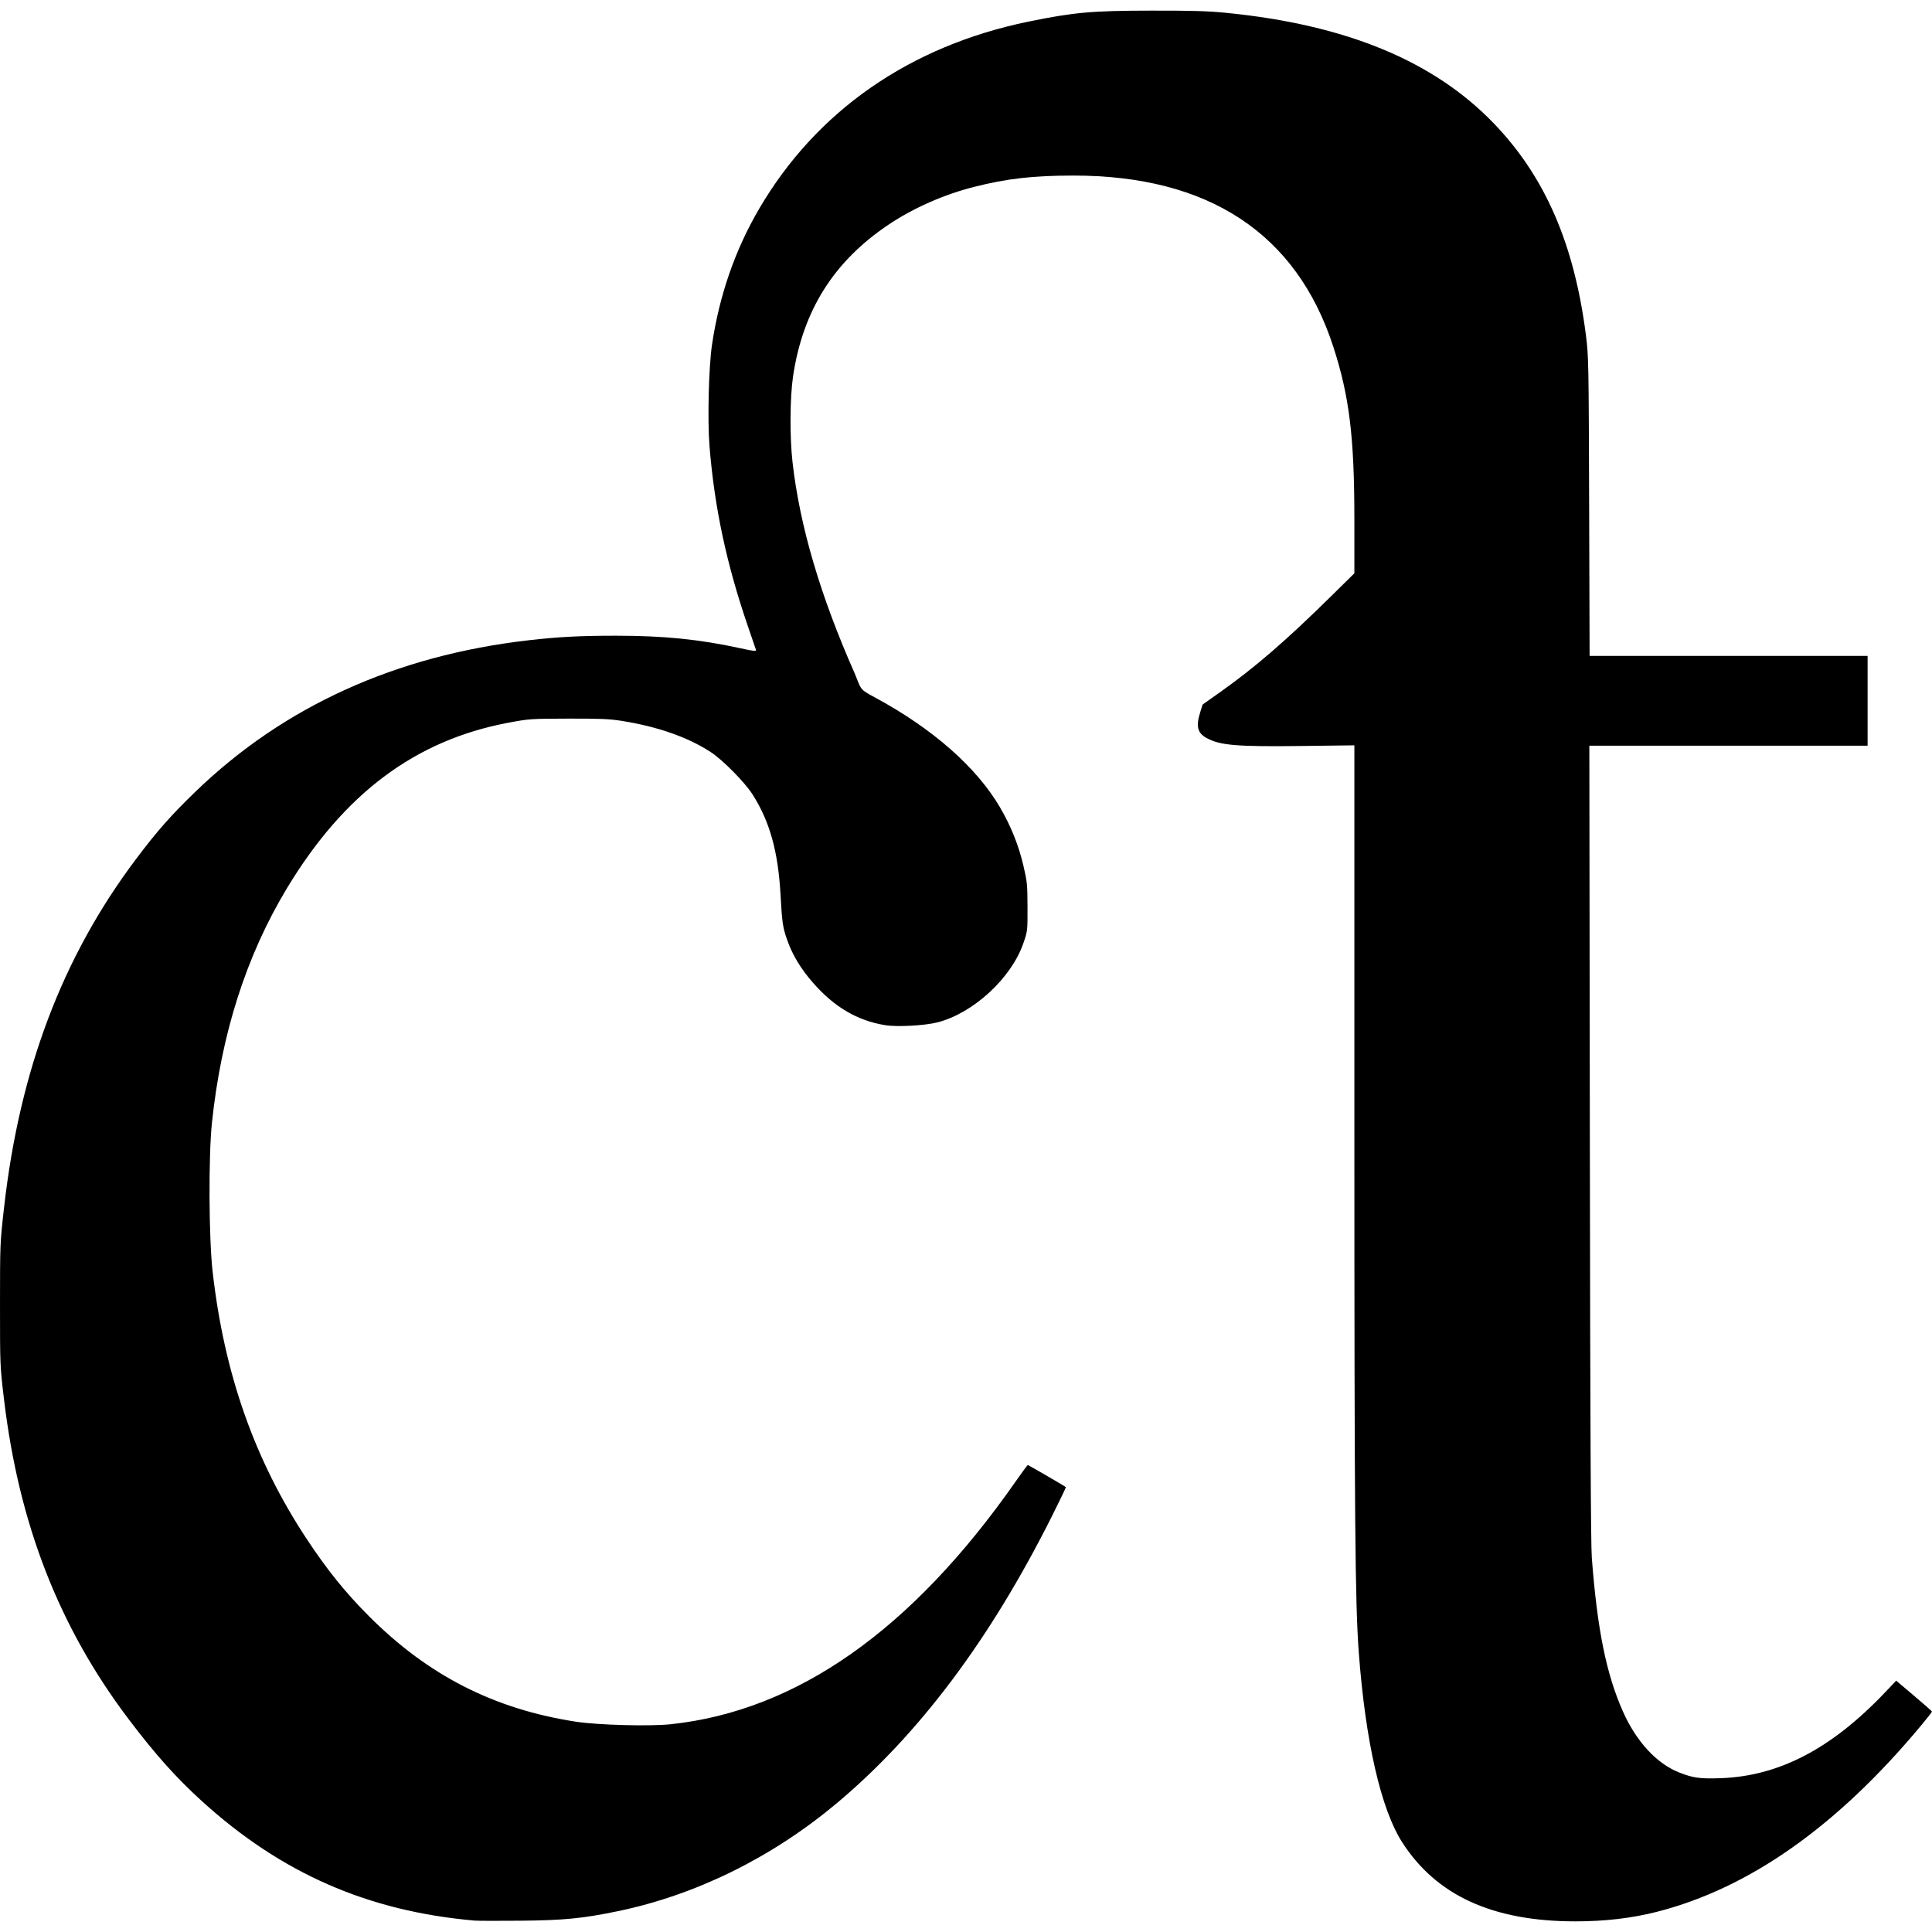
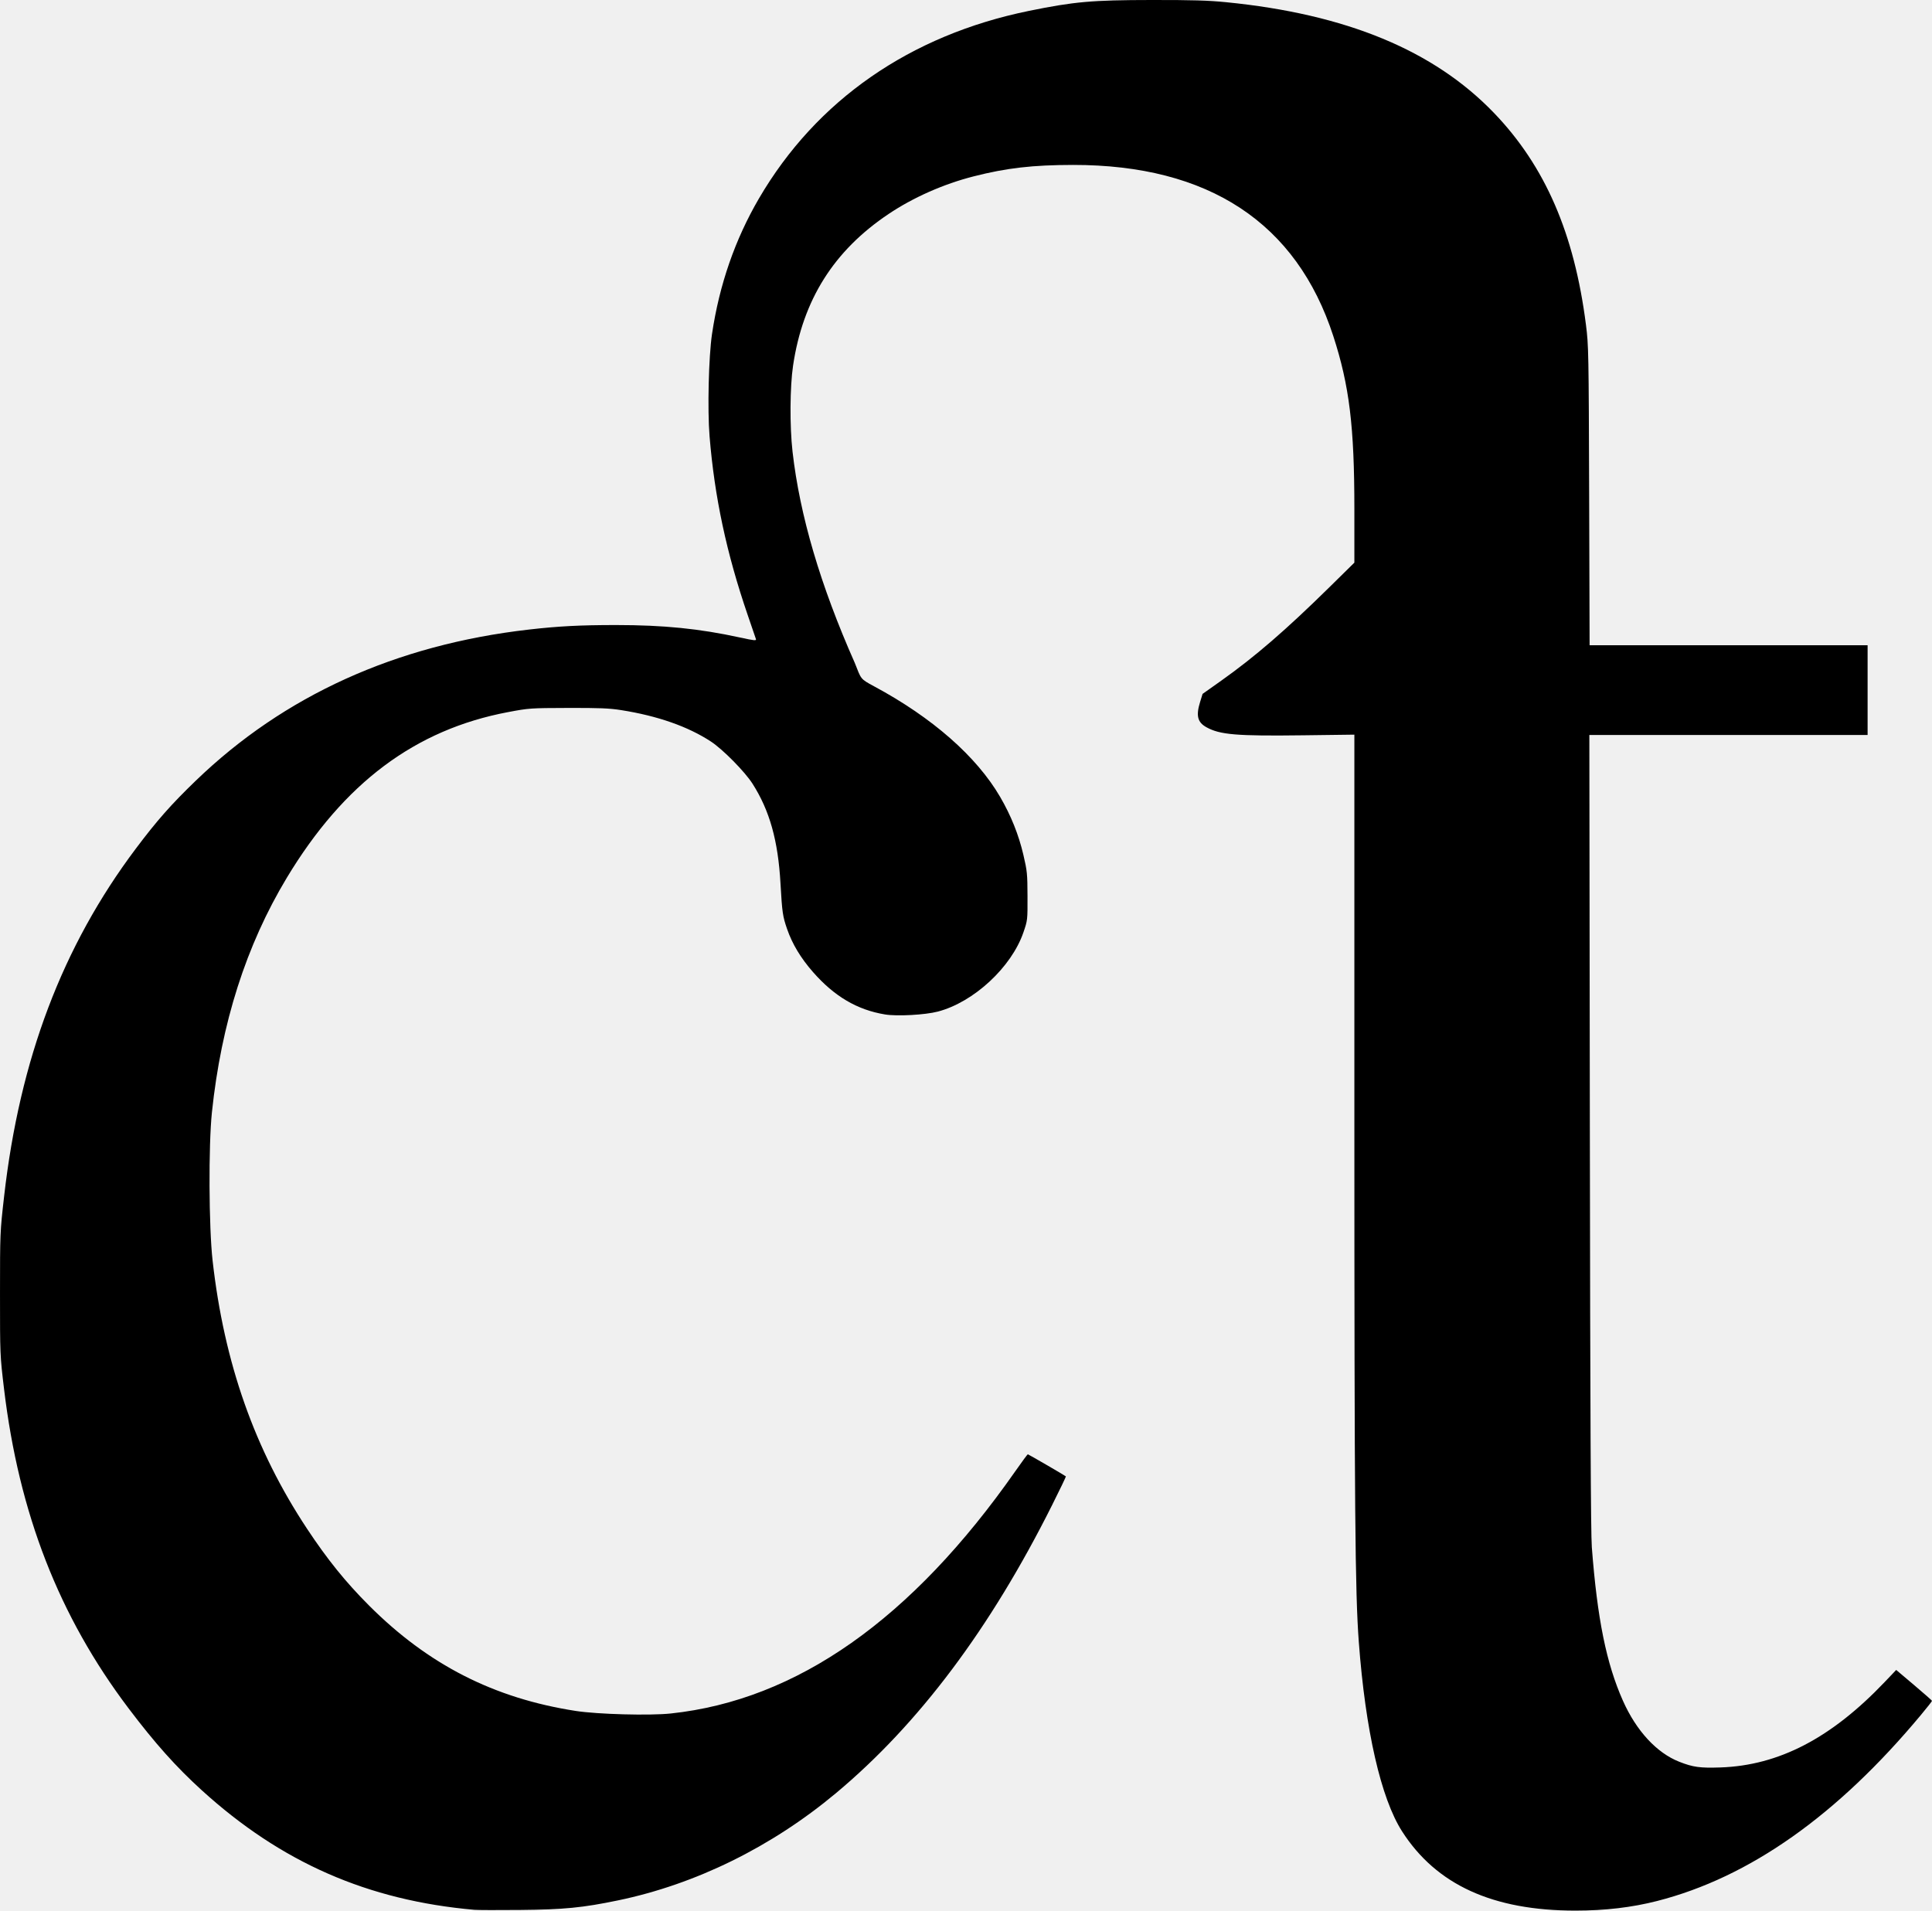
- <svg xmlns="http://www.w3.org/2000/svg" width="1000" height="1000">
-   <rect width="1000" height="1000" rx="0" ry="0" fill="#fff" />
-   <svg width="382.067" height="377.864" transform="translate(0 5.5) scale(2.61734)">
-     <svg width="382.067" height="377.864" viewBox="0 0 382.067 377.864">
-       <path style="fill:#000" d="M93.832 377.709c-21.112-1.858-38.24-9.37-53.95-23.664-5.08-4.622-9.224-9.262-14.454-16.181C11.66 319.647 3.735 299.304.79 274.614c-.785-6.585-.79-6.7-.789-18.75.003-12.034.008-12.178.811-19.25 3.088-27.162 11.52-49.436 26.027-68.75 4.202-5.594 6.978-8.741 11.89-13.479 17.442-16.823 39.576-26.865 65.854-29.875 5.85-.67 10.164-.894 17.25-.894 9.42 0 16.454.707 24.524 2.466 2.82.615 3.248.657 3.133.31-.073-.222-.808-2.372-1.633-4.778-4.187-12.221-6.55-23.3-7.536-35.332-.432-5.27-.18-15.74.485-20.223 1.447-9.744 4.553-18.708 9.293-26.824 11.336-19.405 29.848-32.269 53.36-37.077C212.406.328 215.935.014 227.708 0c8.056-.01 11.212.083 14.75.434 23.78 2.357 41.102 9.522 53.015 21.929 10.091 10.51 15.863 23.818 18.161 41.875.522 4.103.544 5.271.632 33.812l.09 29.563h54.976v17.75h-55.028l.101 78.437c.072 55.82.184 79.52.389 82.188 1.086 14.195 2.866 22.98 6.152 30.37 2.643 5.944 6.677 10.315 11.136 12.067 2.737 1.075 4.1 1.263 8.153 1.125 11.535-.395 21.91-5.793 32.487-16.905l2.265-2.38 3.533 2.987c1.942 1.642 3.539 3.049 3.547 3.126.01.077-.962 1.315-2.157 2.75-16.583 19.923-33.949 32.172-52.226 36.84-4.974 1.27-10.298 1.895-16.134 1.895-16.34 0-27.51-5.106-34.278-15.67-4.183-6.53-7.249-19.946-8.558-37.455-.732-9.795-.872-26.123-.877-102.848v-76.598l-10.187.129c-13.124.166-16.41-.11-19.085-1.604-1.753-.979-2.074-2.279-1.236-4.993l.492-1.592 3.696-2.62c6.637-4.706 12.791-10.024 21.383-18.478l4.937-4.859v-10.644c0-16.29-.983-24.346-4.16-34.143-7.28-22.439-24.682-33.892-51.464-33.87-7.978.007-13.147.6-19.66 2.26-5.943 1.513-11.928 4.159-16.818 7.434-10.838 7.257-16.968 16.986-18.902 30.002-.625 4.201-.673 12.004-.105 16.998 1.433 12.613 5.504 26.432 12.315 41.8 1.289 3.228 1.01 3.115 3.833 4.632 11.49 6.172 20.256 13.867 24.914 21.869 2.144 3.682 3.66 7.467 4.592 11.455.745 3.19.8 3.74.815 8.17.016 4.73.012 4.76-.801 7.14-2.36 6.902-9.84 13.83-16.933 15.684-2.525.66-8.054.96-10.442.568-5.494-.903-10.021-3.568-14.239-8.38-2.43-2.773-4.1-5.546-5.127-8.512-.871-2.514-.981-3.274-1.309-9.048-.481-8.47-2.143-14.385-5.534-19.702-1.52-2.382-5.872-6.794-8.225-8.336-4.532-2.97-10.56-5.08-17.75-6.212-2.343-.368-4.284-.448-10.5-.43-7.485.023-7.703.038-11.875.825-18.364 3.466-32.456 14.023-43.75 32.775-8.038 13.347-12.957 28.758-14.804 46.378-.687 6.548-.612 22.714.134 29.326 2.29 20.27 8.313 37.366 18.691 53.049 4.014 6.065 7.612 10.522 12.222 15.138 11.714 11.732 24.718 18.367 40.907 20.874 4.318.668 14.628.946 18.775.505 24.96-2.652 47.668-18.625 68.178-47.955 1.274-1.821 2.374-3.312 2.444-3.312.113 0 7.341 4.198 7.53 4.374.043.04-1.181 2.587-2.72 5.661-12.237 24.456-26.382 43.31-42.746 56.98-12.74 10.64-27.745 18.024-43.11 21.215-7.002 1.453-10.677 1.812-19.376 1.892-4.33.04-8.38.027-9-.027z" />
-     </svg>
-   </svg>
+ <svg xmlns="http://www.w3.org/2000/svg" width="382.067" height="377.864" viewBox="0 0 382.067 377.864">
+   <path style="fill:#000" d="M93.832 377.709c-21.112-1.858-38.24-9.37-53.95-23.664-5.08-4.622-9.224-9.262-14.454-16.181C11.66 319.647 3.735 299.304.79 274.614c-.785-6.585-.79-6.7-.789-18.75.003-12.034.008-12.178.811-19.25 3.088-27.162 11.52-49.436 26.027-68.75 4.202-5.594 6.978-8.741 11.89-13.479 17.442-16.823 39.576-26.865 65.854-29.875 5.85-.67 10.164-.894 17.25-.894 9.42 0 16.454.707 24.524 2.466 2.82.615 3.248.657 3.133.31-.073-.222-.808-2.372-1.633-4.778-4.187-12.221-6.55-23.3-7.536-35.332-.432-5.27-.18-15.74.485-20.223 1.447-9.744 4.553-18.708 9.293-26.824 11.336-19.405 29.848-32.269 53.36-37.077C212.406.328 215.935.014 227.708 0c8.056-.01 11.212.083 14.75.434 23.78 2.357 41.102 9.522 53.015 21.929 10.091 10.51 15.863 23.818 18.161 41.875.522 4.103.544 5.271.632 33.812l.09 29.563h54.976v17.75h-55.028l.101 78.437c.072 55.82.184 79.52.389 82.188 1.086 14.195 2.866 22.98 6.152 30.37 2.643 5.944 6.677 10.315 11.136 12.067 2.737 1.075 4.1 1.263 8.153 1.125 11.535-.395 21.91-5.793 32.487-16.905l2.265-2.38 3.533 2.987c1.942 1.642 3.539 3.049 3.547 3.126.01.077-.962 1.315-2.157 2.75-16.583 19.923-33.949 32.172-52.226 36.84-4.974 1.27-10.298 1.895-16.134 1.895-16.34 0-27.51-5.106-34.278-15.67-4.183-6.53-7.249-19.946-8.558-37.455-.732-9.795-.872-26.123-.877-102.848v-76.598l-10.187.129c-13.124.166-16.41-.11-19.085-1.604-1.753-.979-2.074-2.279-1.236-4.993l.492-1.592 3.696-2.62c6.637-4.706 12.791-10.024 21.383-18.478l4.937-4.859v-10.644c0-16.29-.983-24.346-4.16-34.143-7.28-22.439-24.682-33.892-51.464-33.87-7.978.007-13.147.6-19.66 2.26-5.943 1.513-11.928 4.159-16.818 7.434-10.838 7.257-16.968 16.986-18.902 30.002-.625 4.201-.673 12.004-.105 16.998 1.433 12.613 5.504 26.432 12.315 41.8 1.289 3.228 1.01 3.115 3.833 4.632 11.49 6.172 20.256 13.867 24.914 21.869 2.144 3.682 3.66 7.467 4.592 11.455.745 3.19.8 3.74.815 8.17.016 4.73.012 4.76-.801 7.14-2.36 6.902-9.84 13.83-16.933 15.684-2.525.66-8.054.96-10.442.568-5.494-.903-10.021-3.568-14.239-8.38-2.43-2.773-4.1-5.546-5.127-8.512-.871-2.514-.981-3.274-1.309-9.048-.481-8.47-2.143-14.385-5.534-19.702-1.52-2.382-5.872-6.794-8.225-8.336-4.532-2.97-10.56-5.08-17.75-6.212-2.343-.368-4.284-.448-10.5-.43-7.485.023-7.703.038-11.875.825-18.364 3.466-32.456 14.023-43.75 32.775-8.038 13.347-12.957 28.758-14.804 46.378-.687 6.548-.612 22.714.134 29.326 2.29 20.27 8.313 37.366 18.691 53.049 4.014 6.065 7.612 10.522 12.222 15.138 11.714 11.732 24.718 18.367 40.907 20.874 4.318.668 14.628.946 18.775.505 24.96-2.652 47.668-18.625 68.178-47.955 1.274-1.821 2.374-3.312 2.444-3.312.113 0 7.341 4.198 7.53 4.374.043.04-1.181 2.587-2.72 5.661-12.237 24.456-26.382 43.31-42.746 56.98-12.74 10.64-27.745 18.024-43.11 21.215-7.002 1.453-10.677 1.812-19.376 1.892-4.33.04-8.38.027-9-.027z" />
</svg>
